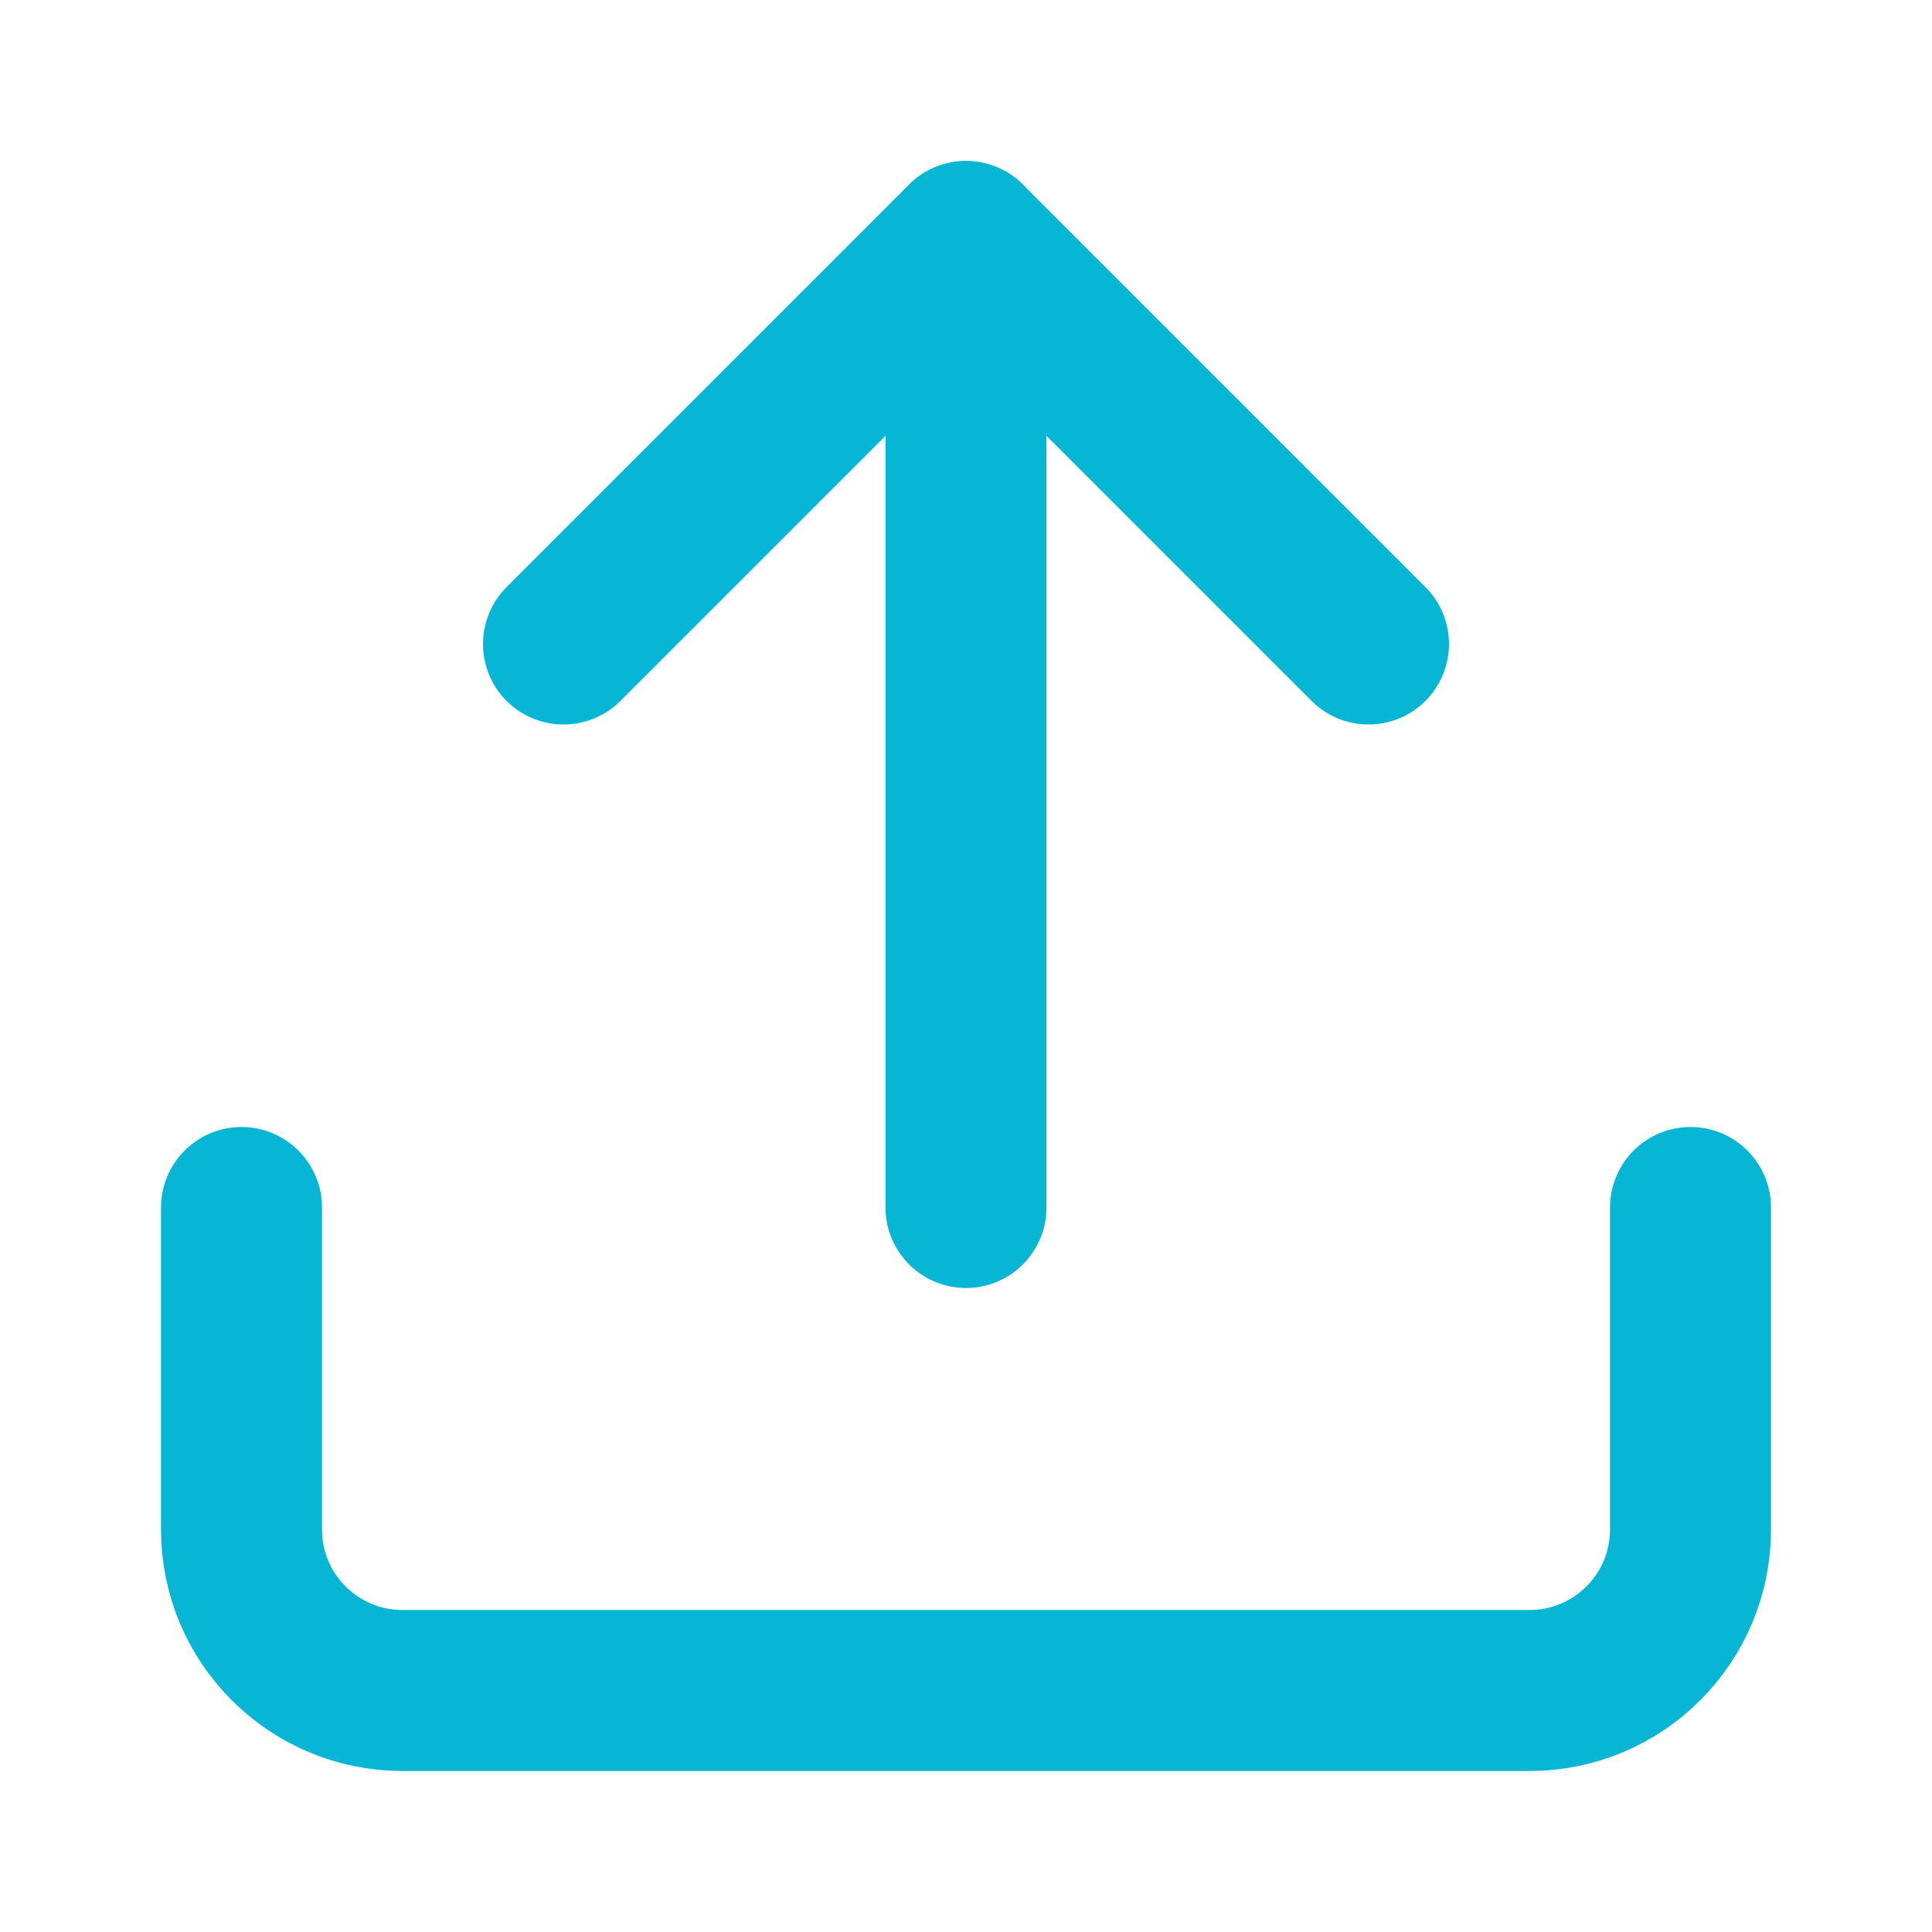
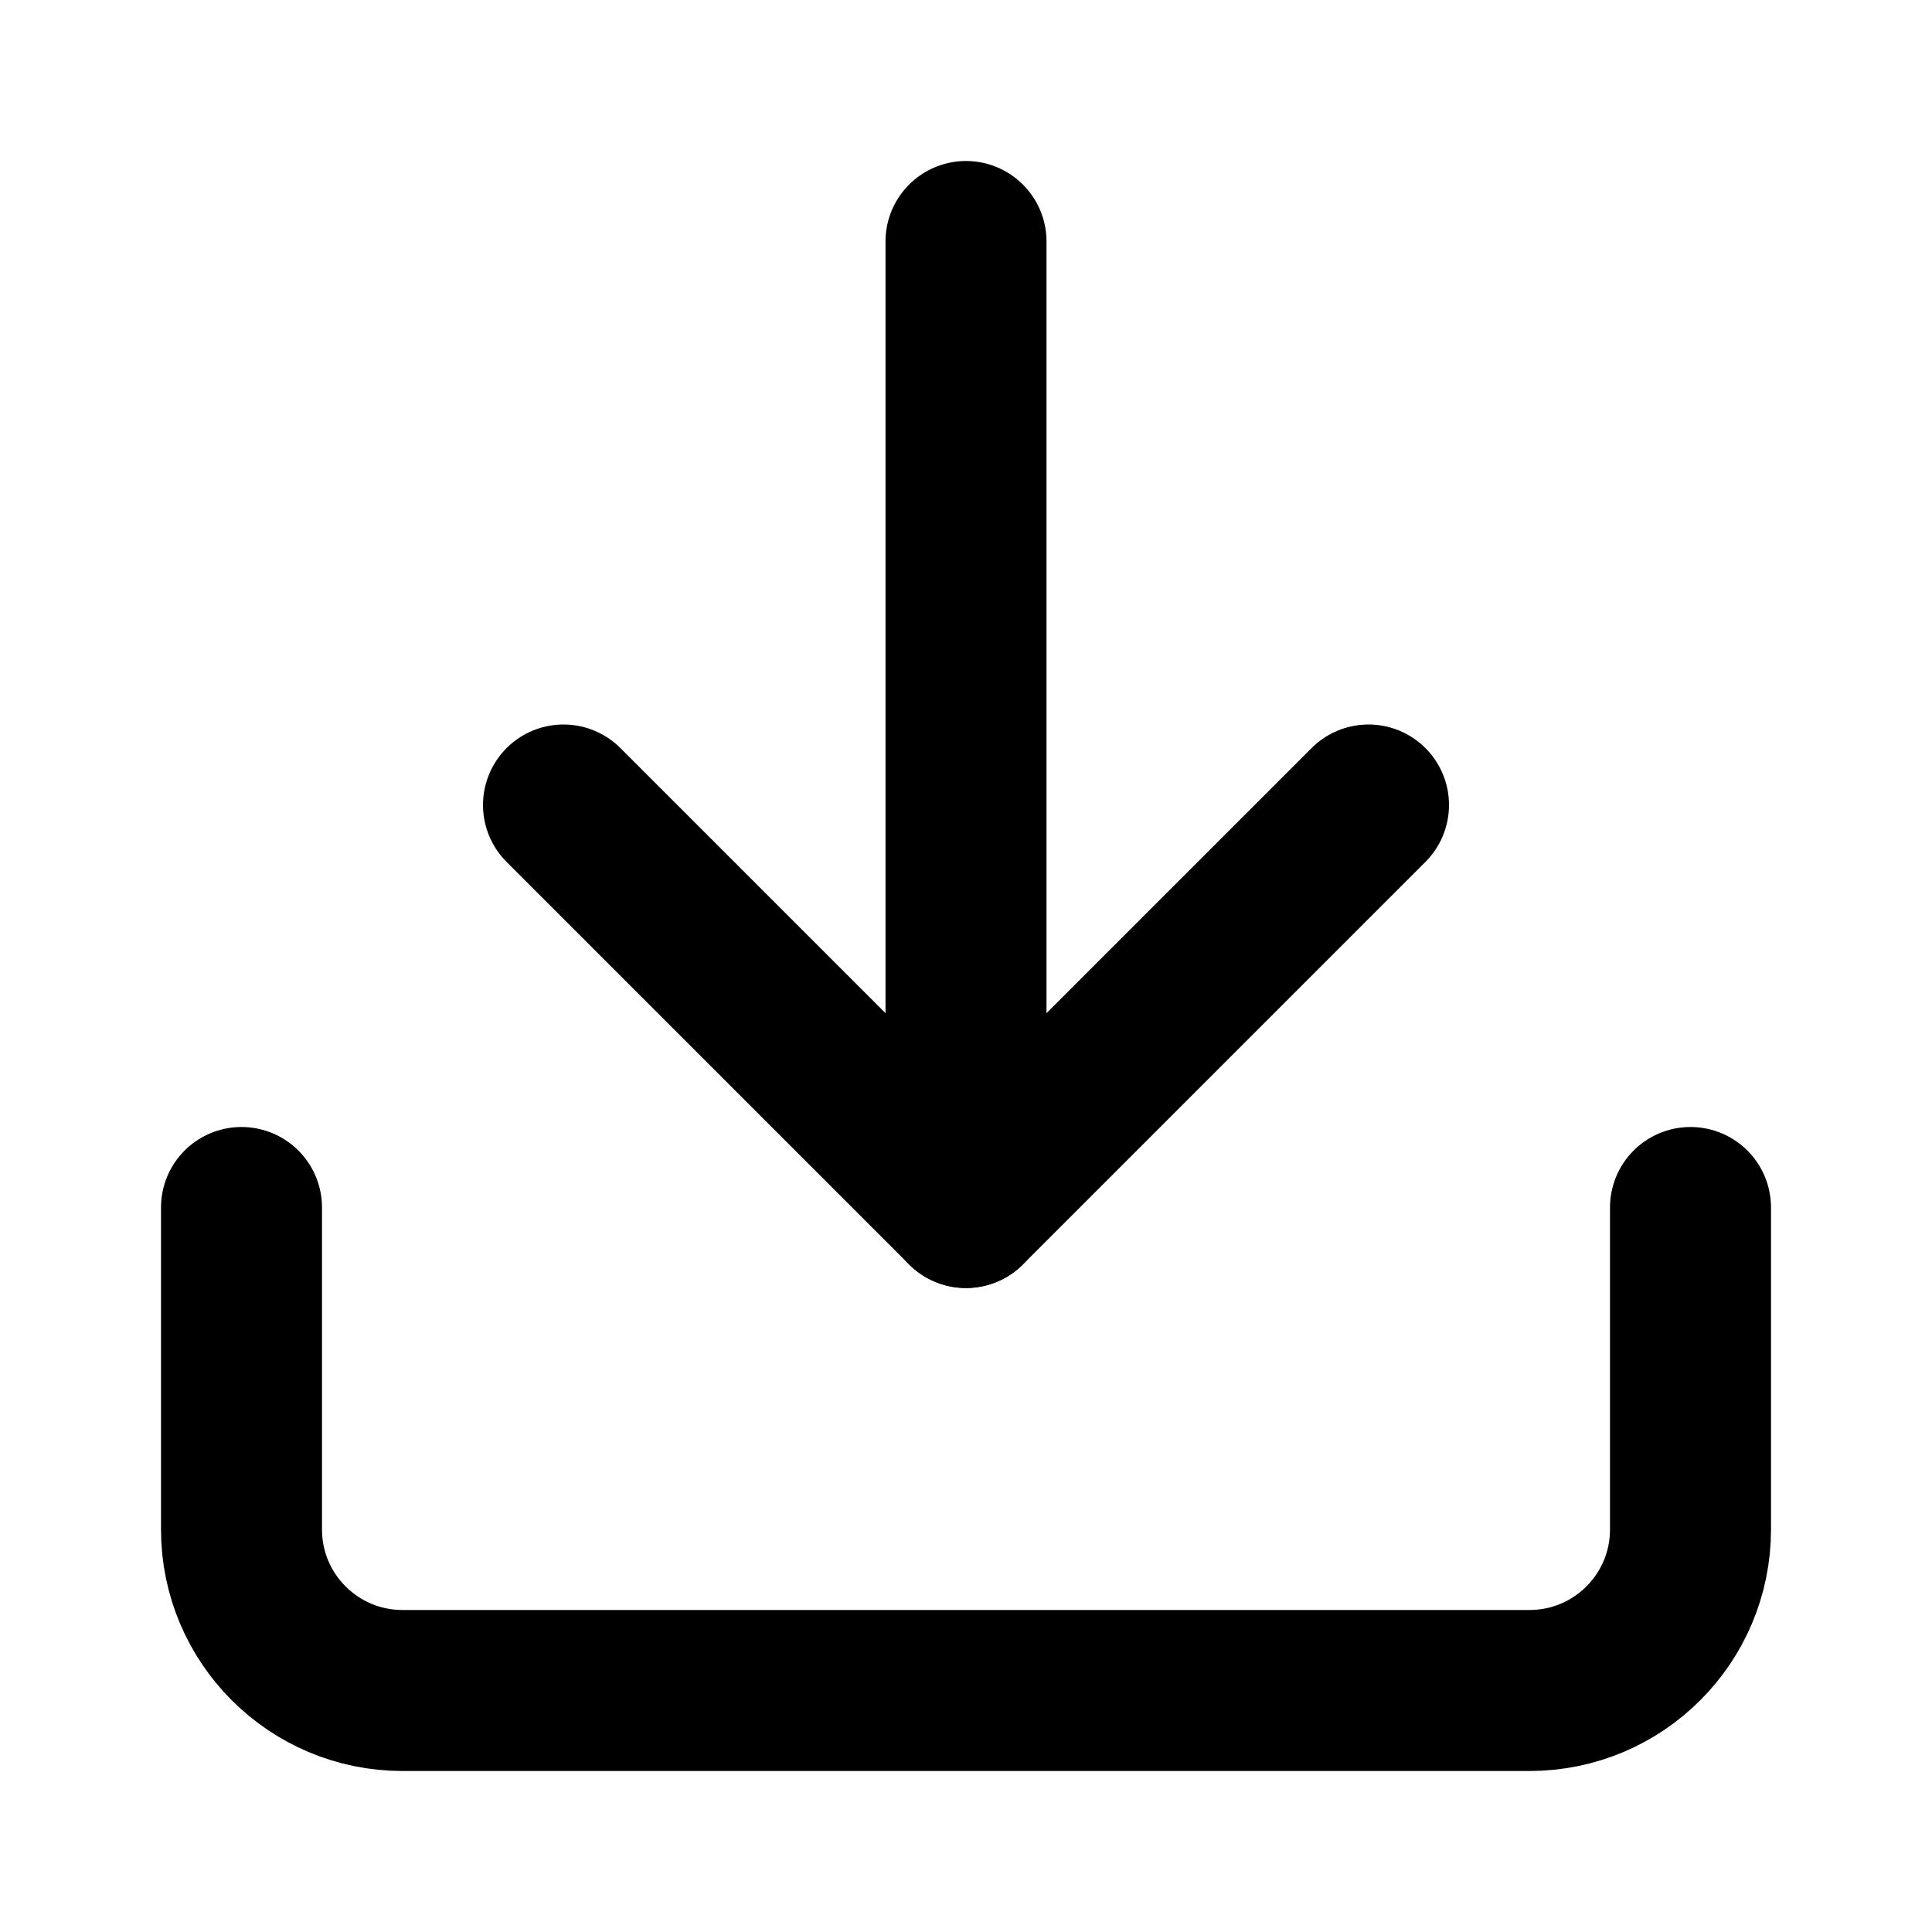
- <svg xmlns="http://www.w3.org/2000/svg" viewBox="0 0 24 24" fill="none" stroke="#06b6d4" stroke-width="2" stroke-linecap="round" stroke-linejoin="round">
+ <svg xmlns="http://www.w3.org/2000/svg" viewBox="0 0 24 24" fill="none" stroke="currentColor" stroke-width="2" stroke-linecap="round" stroke-linejoin="round">
  <path d="M21 15v4a2 2 0 0 1-2 2H5a2 2 0 0 1-2-2v-4" />
-   <polyline points="17 8 12 3 7 8" />
-   <line x1="12" y1="3" x2="12" y2="15" />
+   <polyline points="7 10 12 15 17 10" />
+   <line x1="12" y1="15" x2="12" y2="3" />
</svg>
